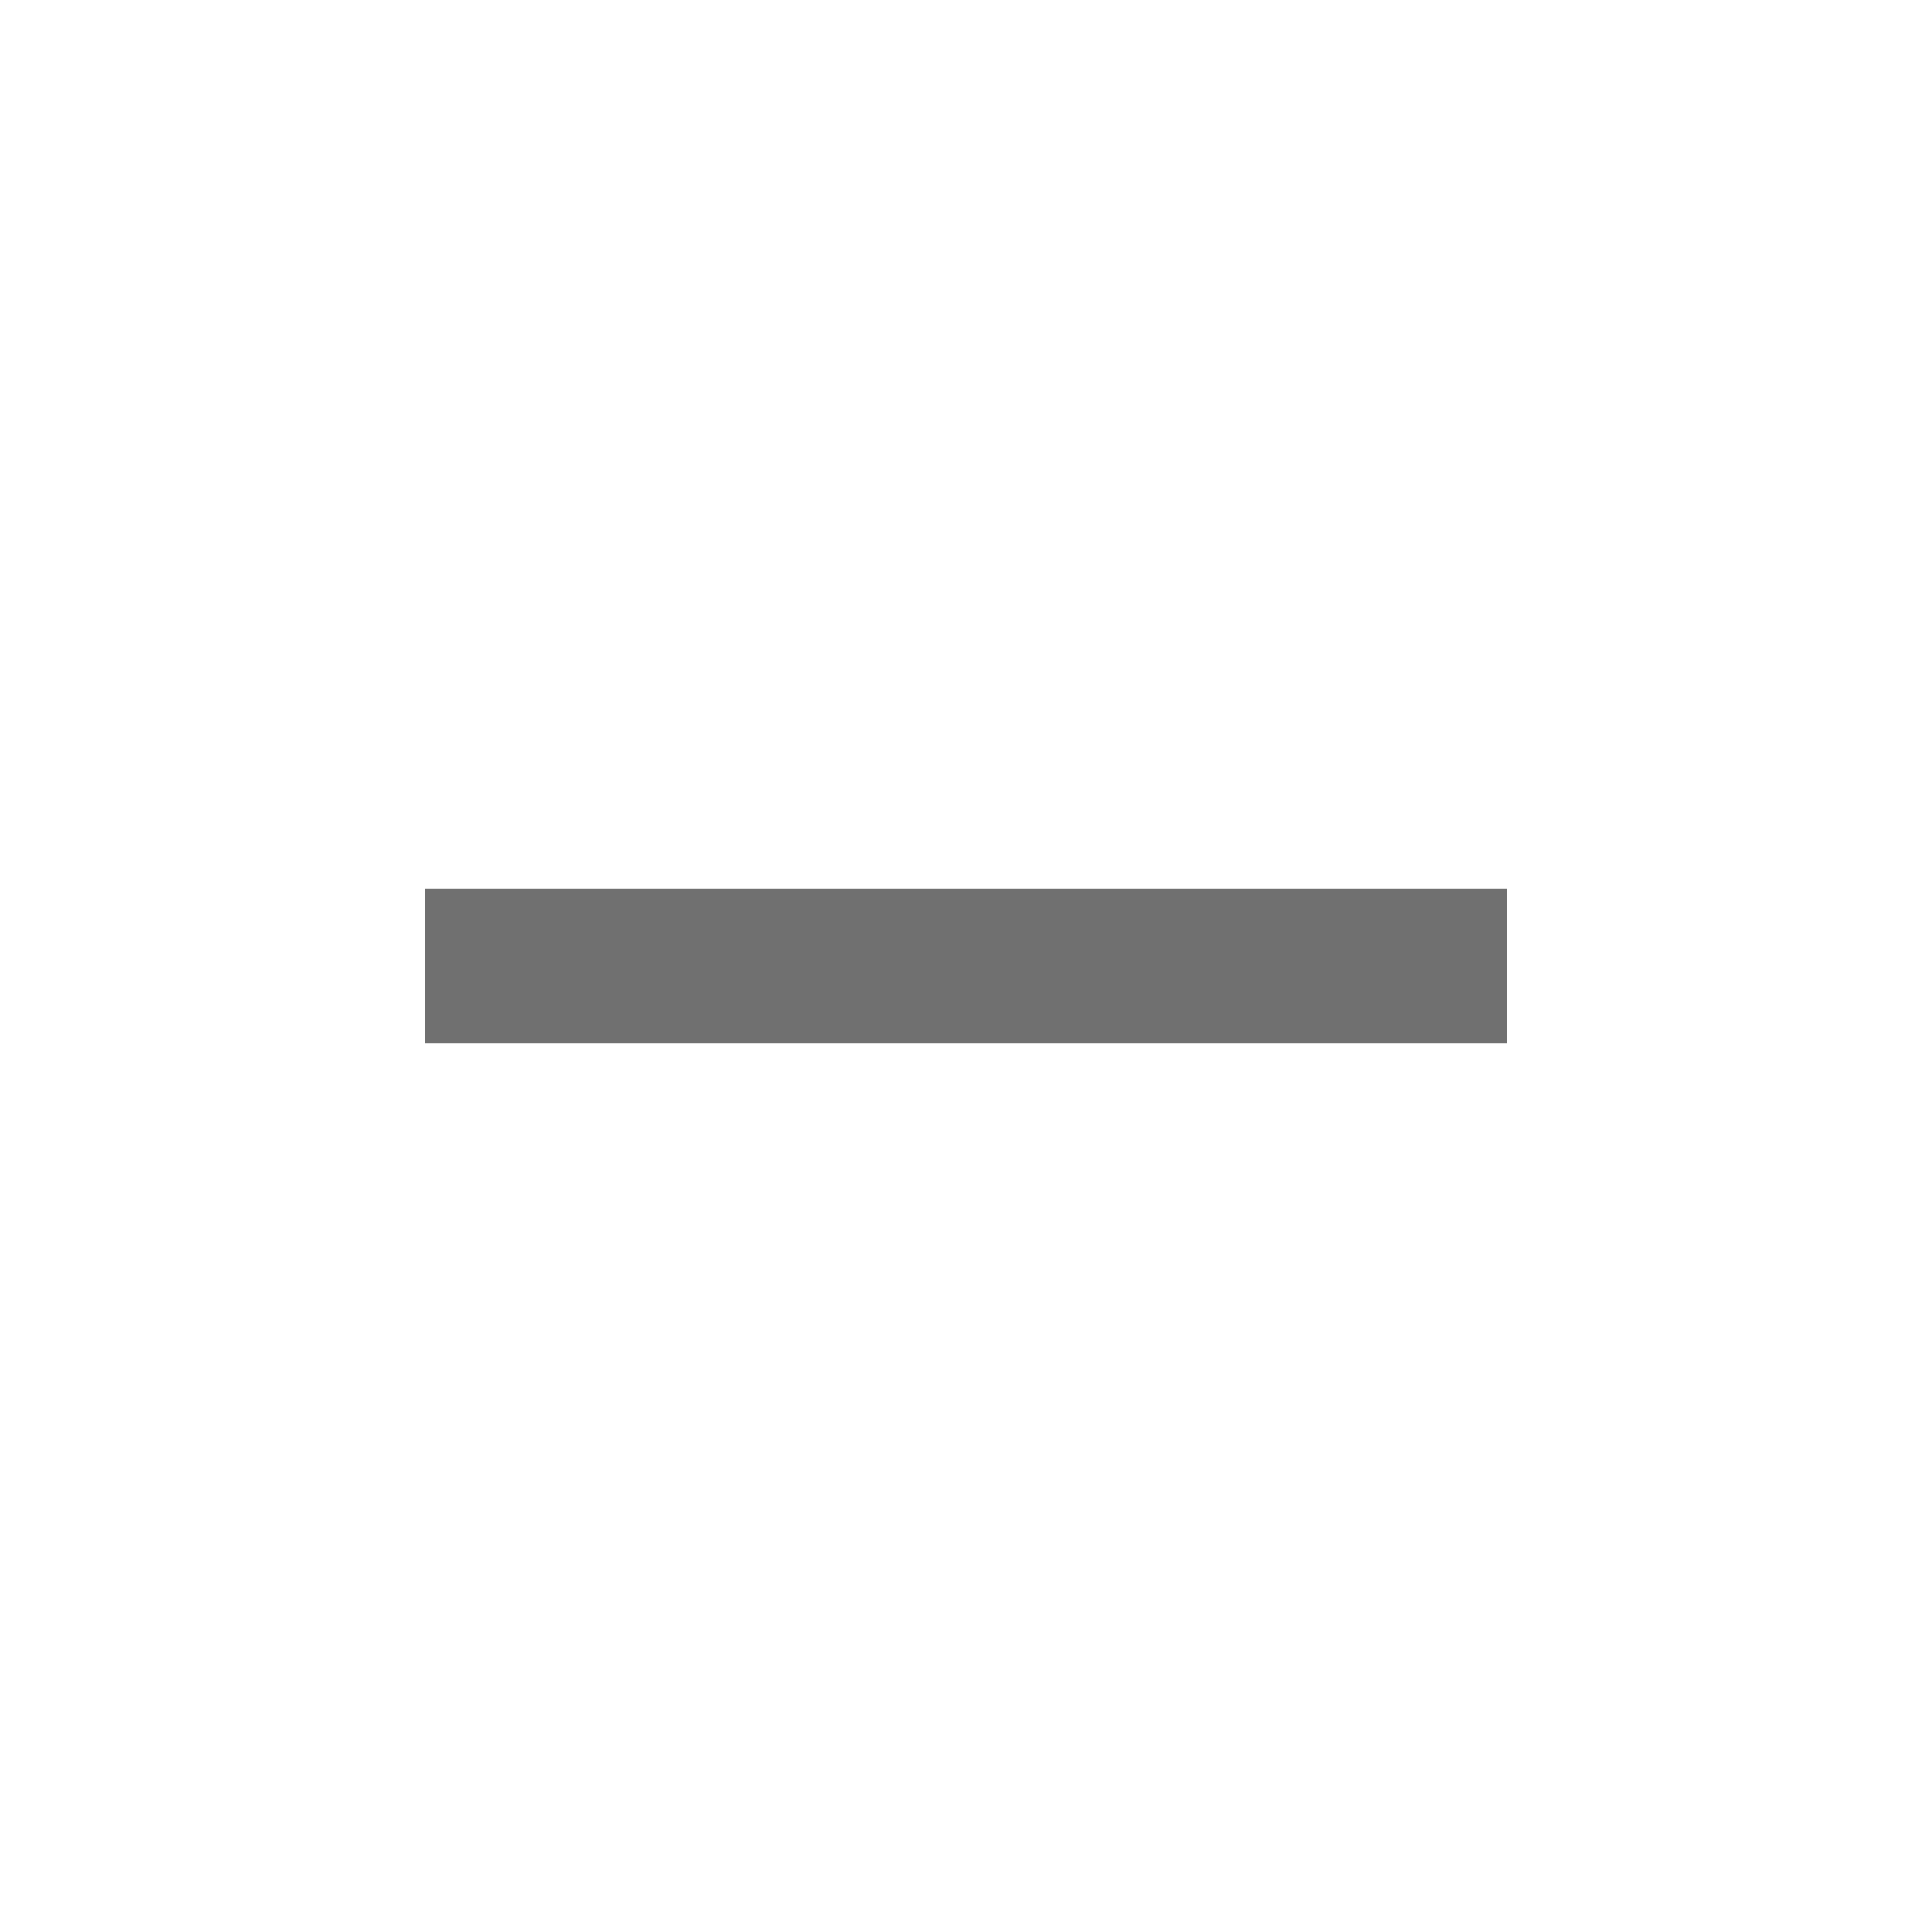
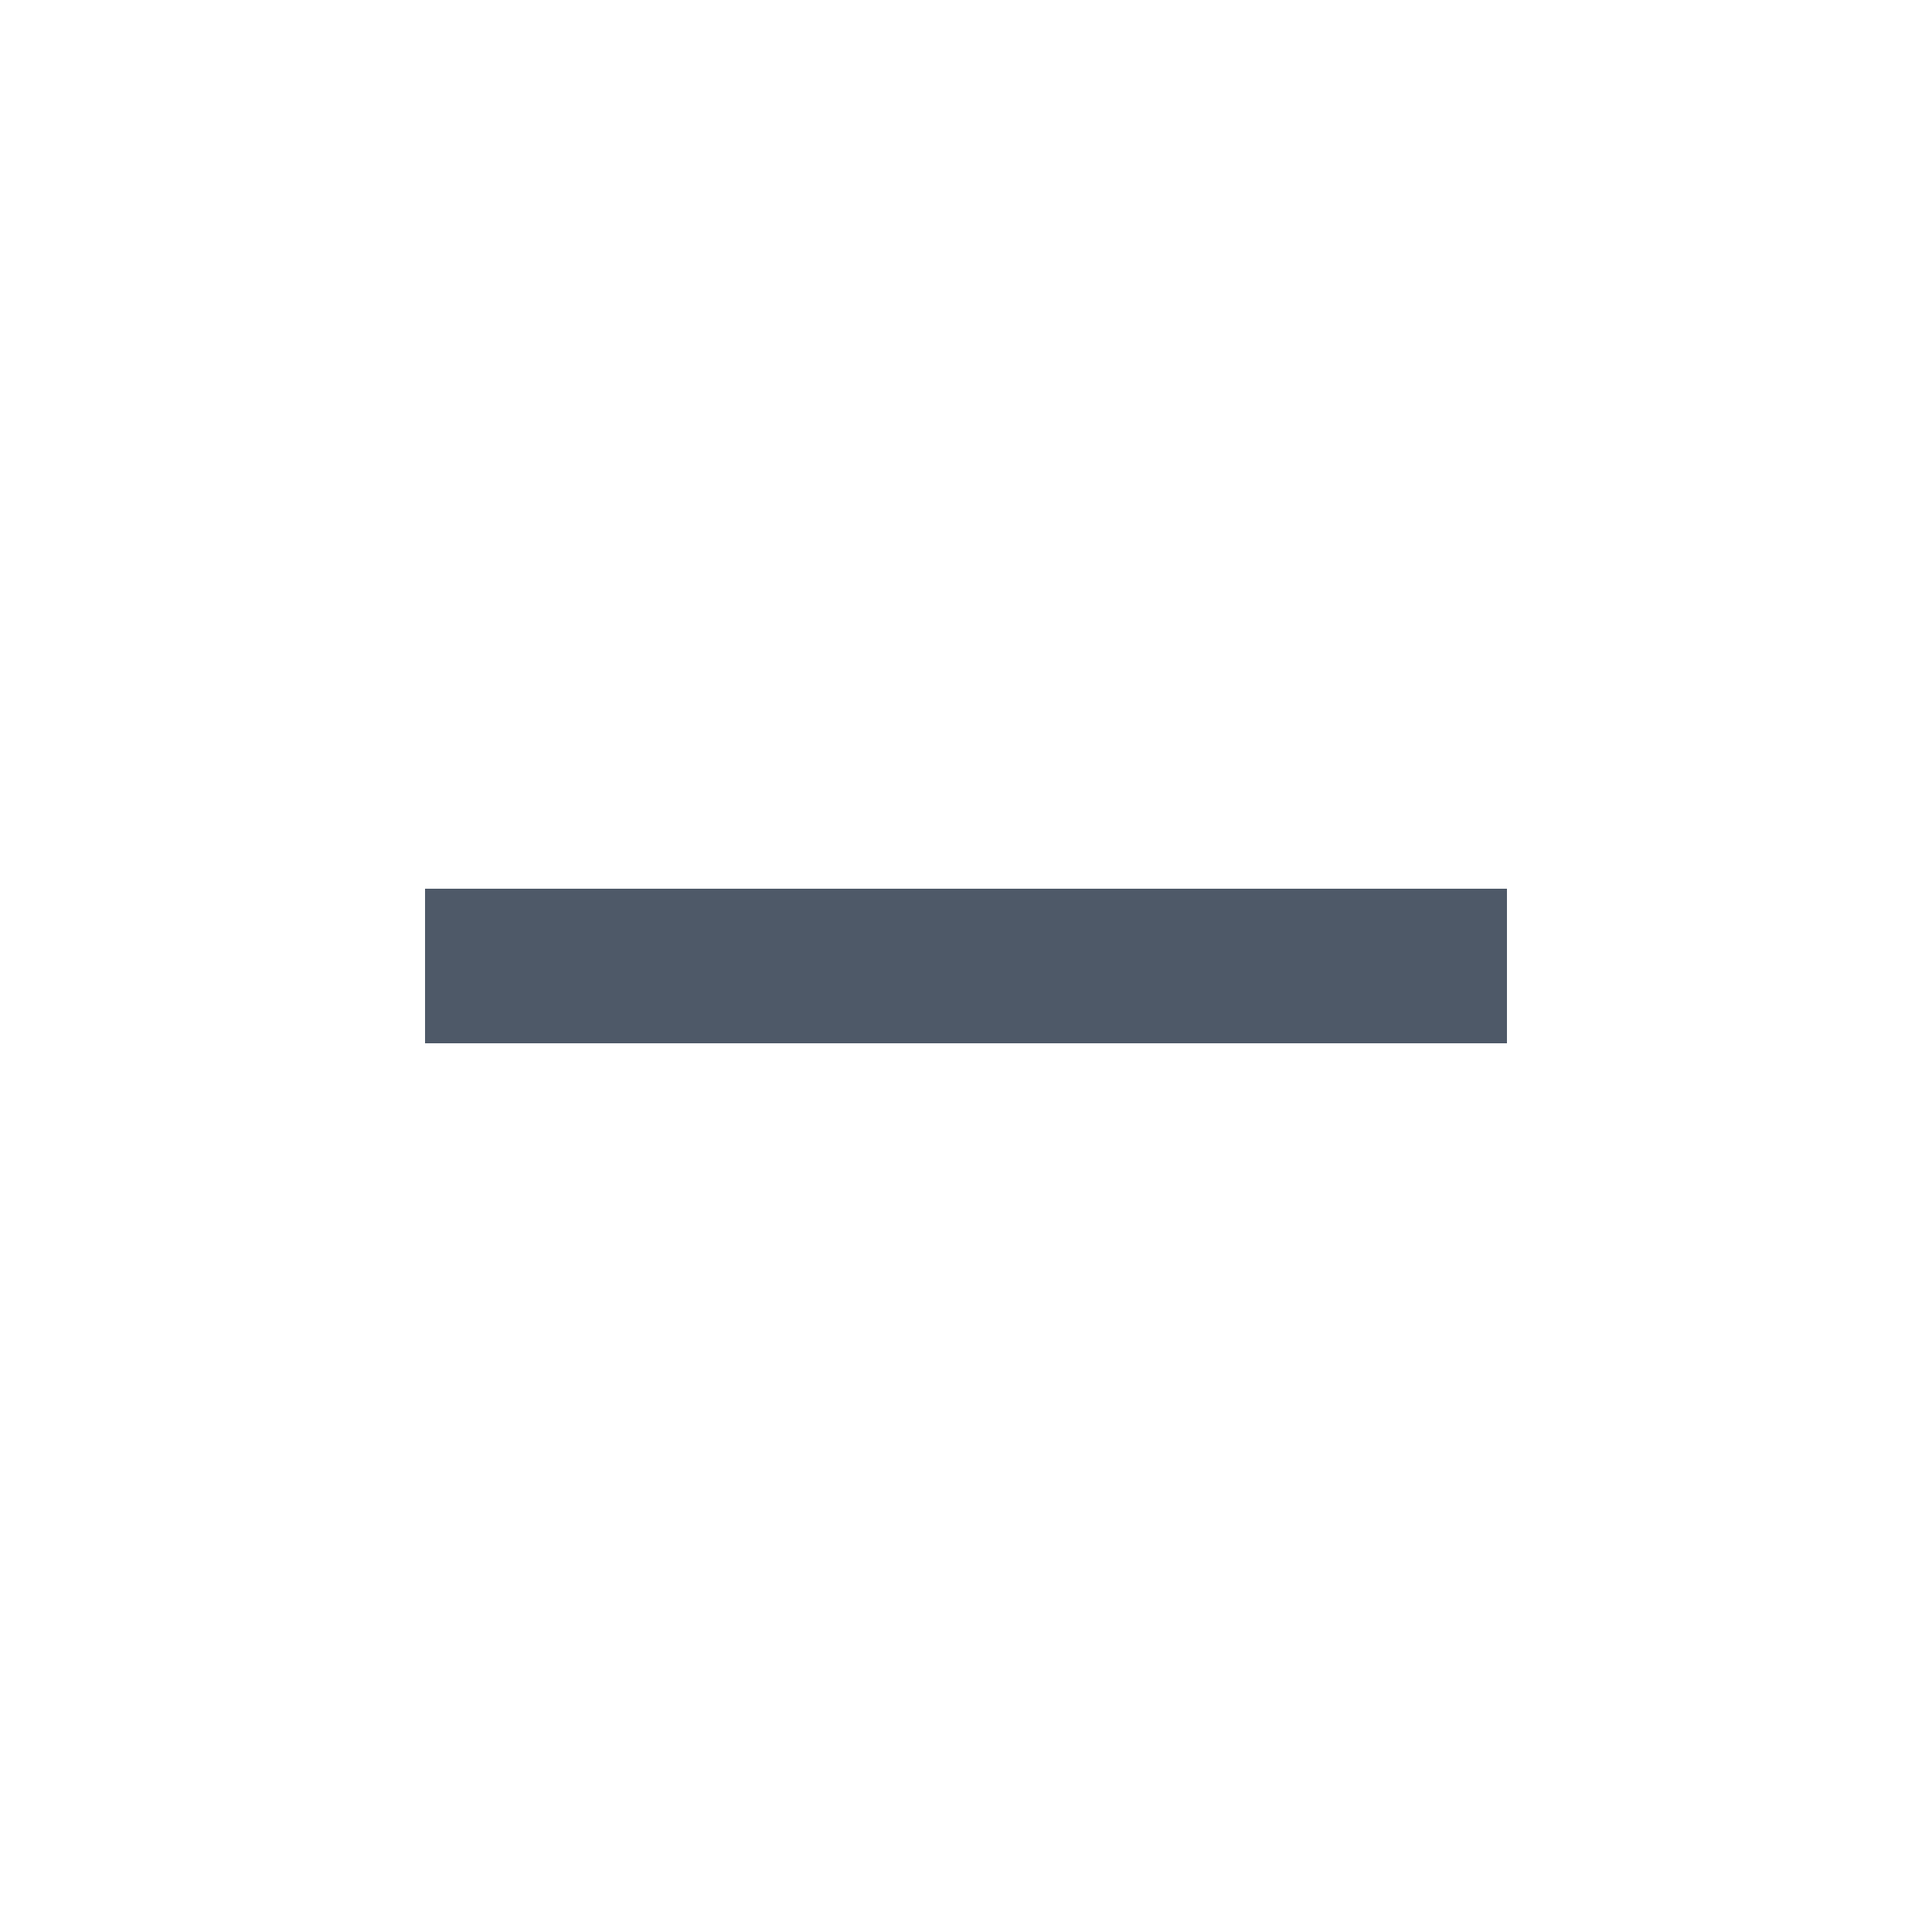
<svg xmlns="http://www.w3.org/2000/svg" width="100" height="100" viewBox="0 0 100 100" fill="none">
  <g id="Component 7">
-     <path id="Vector 7" d="M26 50H74" stroke="#707070" stroke-width="8" stroke-linecap="square" />
+     <path id="Vector 7" d="M26 50H74" stroke="#4E5968" stroke-width="8" stroke-linecap="square" />
  </g>
</svg>
